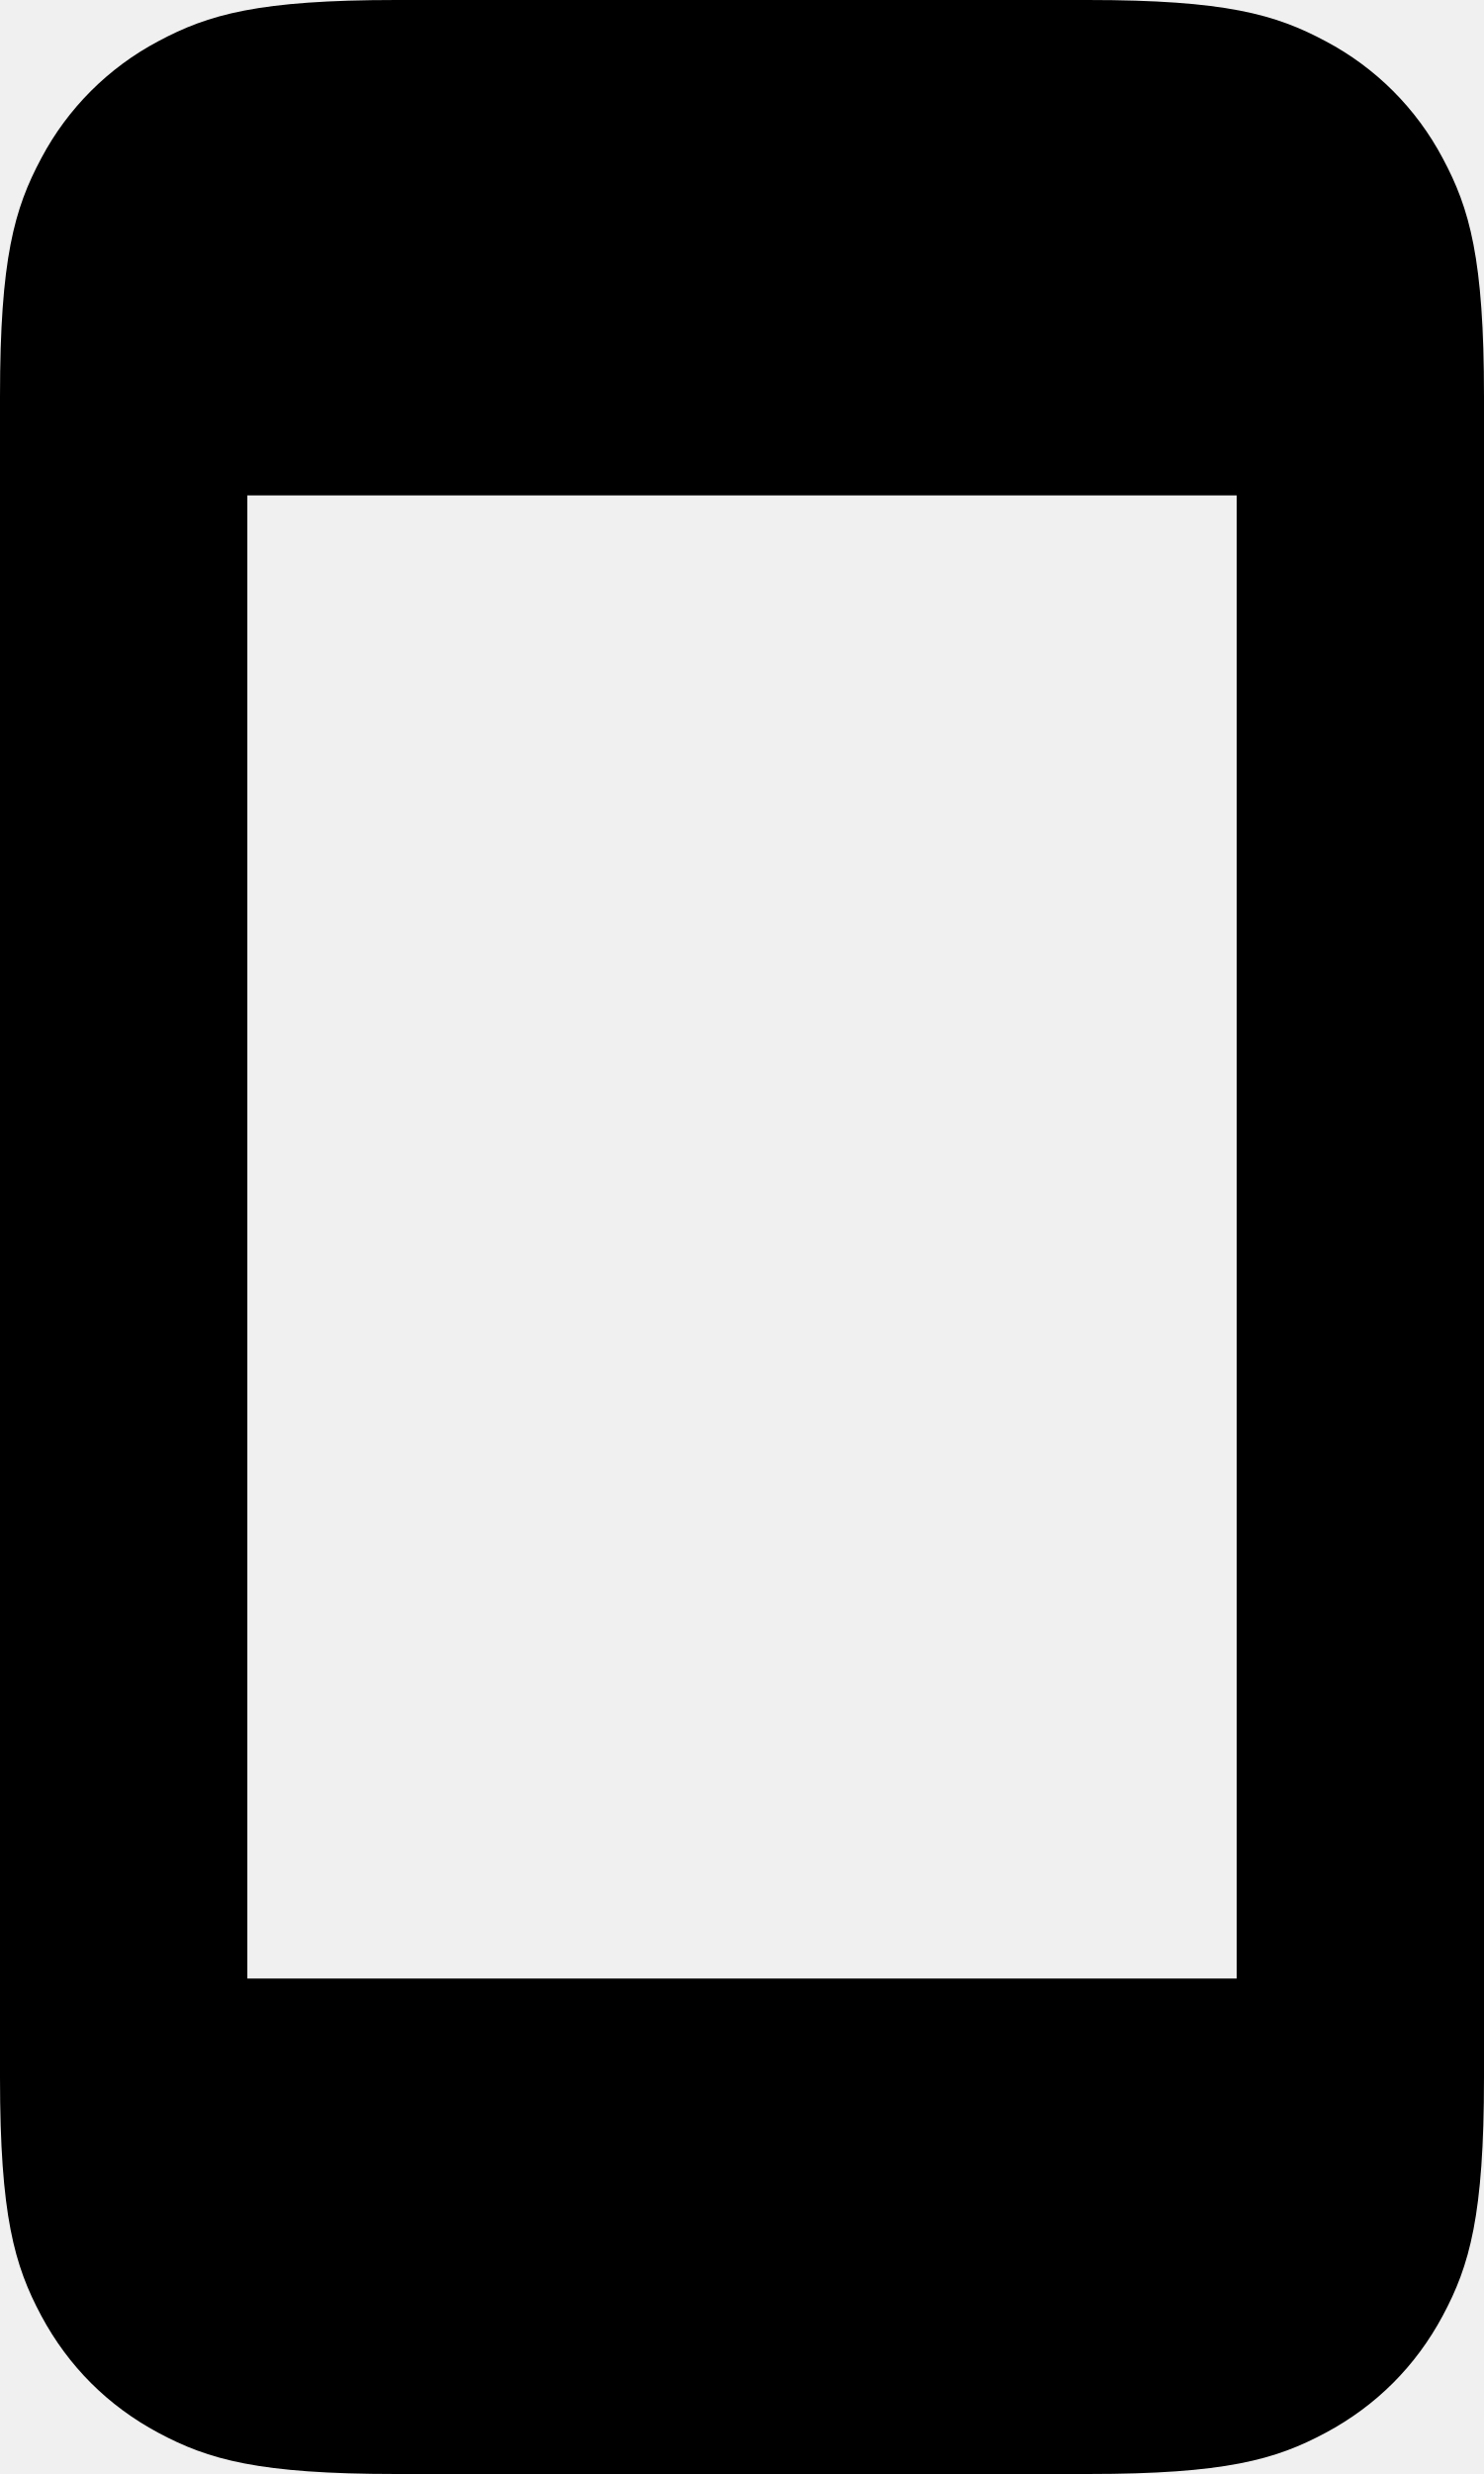
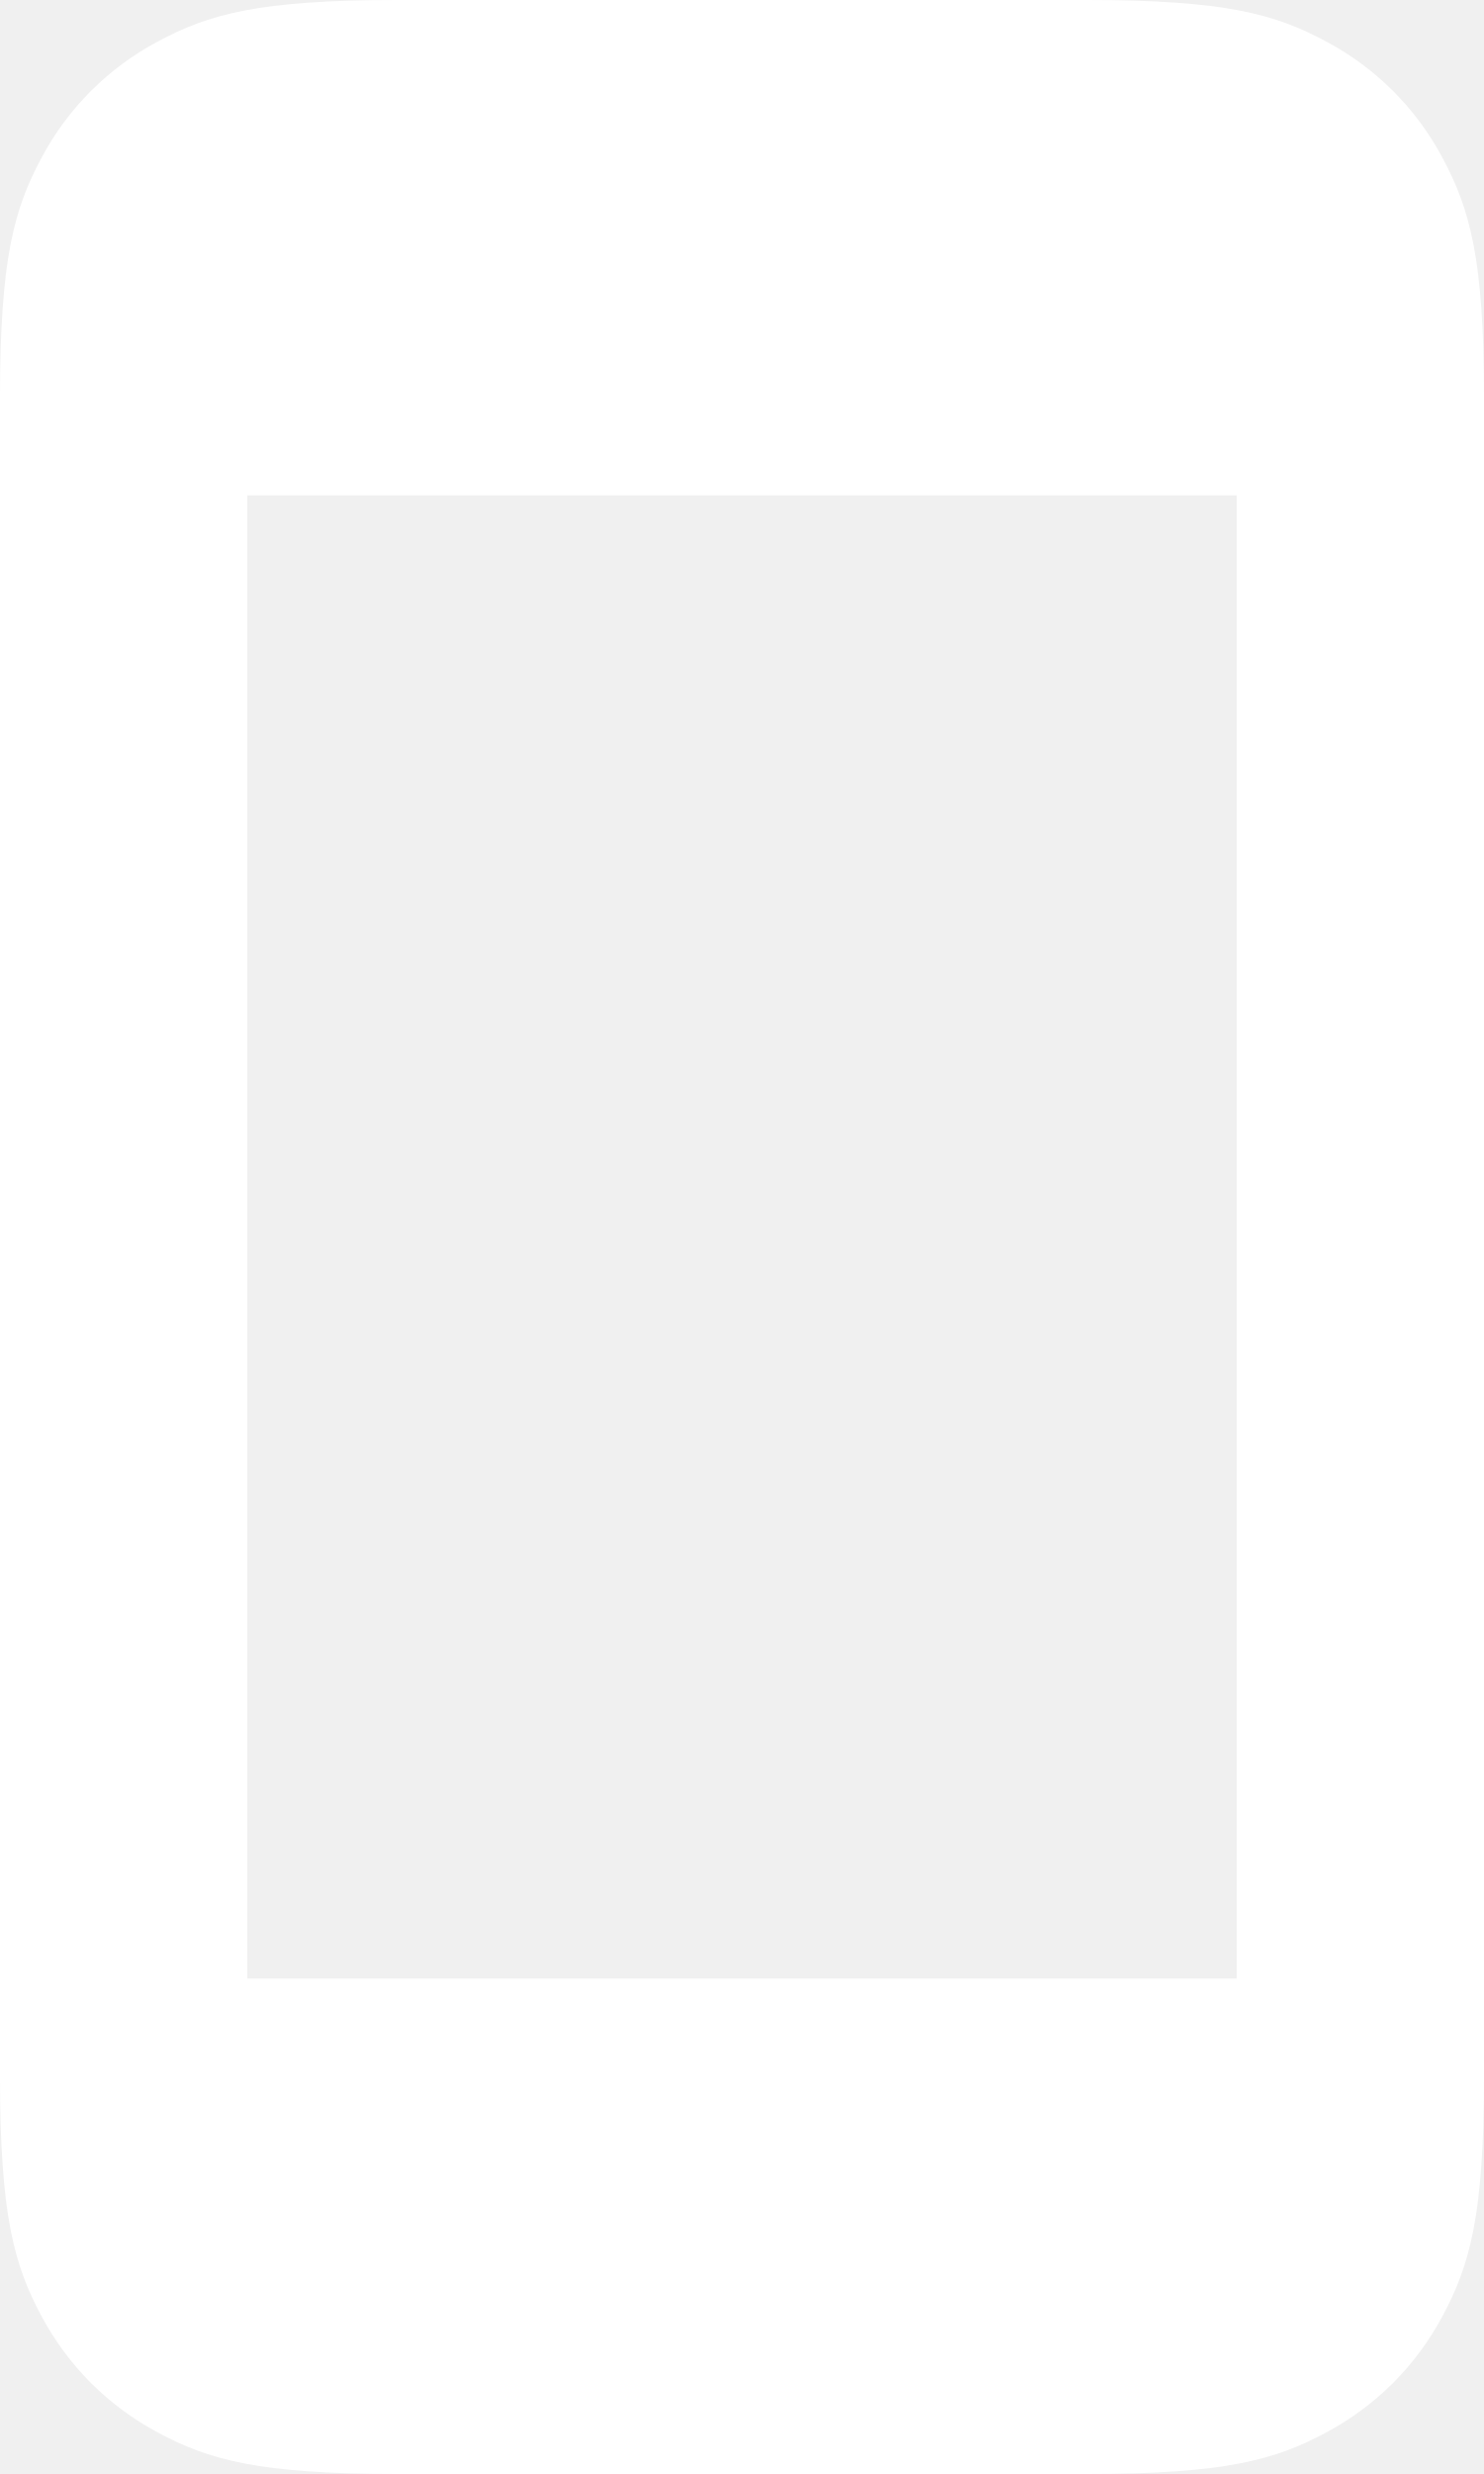
<svg xmlns="http://www.w3.org/2000/svg" width="30" height="50" viewBox="0 0 30 50" fill="none">
-   <path fill-rule="evenodd" clip-rule="evenodd" d="M21.988 0H8.012C5.225 0 4.215 0.29 3.197 0.835C2.191 1.368 1.368 2.191 0.835 3.197C0.29 4.215 0 5.225 0 8.012V41.987C0 44.773 0.29 45.785 0.835 46.803C1.38 47.82 2.18 48.62 3.197 49.165C4.215 49.71 5.225 50 8.012 50H21.988C24.773 50 25.785 49.71 26.802 49.165C27.82 48.62 28.62 47.82 29.165 46.803C29.71 45.785 30 44.775 30 41.987V8.012C30 5.225 29.71 4.215 29.165 3.197C28.632 2.191 27.809 1.368 26.802 0.835C25.785 0.29 24.775 0 21.988 0ZM5 39.987V10.012H25V39.987H5Z" fill="black" />
+   <path fill-rule="evenodd" clip-rule="evenodd" d="M21.988 0H8.012C5.225 0 4.215 0.29 3.197 0.835C2.191 1.368 1.368 2.191 0.835 3.197C0.29 4.215 0 5.225 0 8.012V41.987C0 44.773 0.29 45.785 0.835 46.803C1.38 47.82 2.18 48.62 3.197 49.165C4.215 49.71 5.225 50 8.012 50H21.988C24.773 50 25.785 49.71 26.802 49.165C27.82 48.62 28.62 47.82 29.165 46.803C29.71 45.785 30 44.775 30 41.987V8.012C30 5.225 29.71 4.215 29.165 3.197C28.632 2.191 27.809 1.368 26.802 0.835C25.785 0.29 24.775 0 21.988 0ZM5 39.987V10.012H25V39.987H5Z" fill="#fff" />
</svg>
